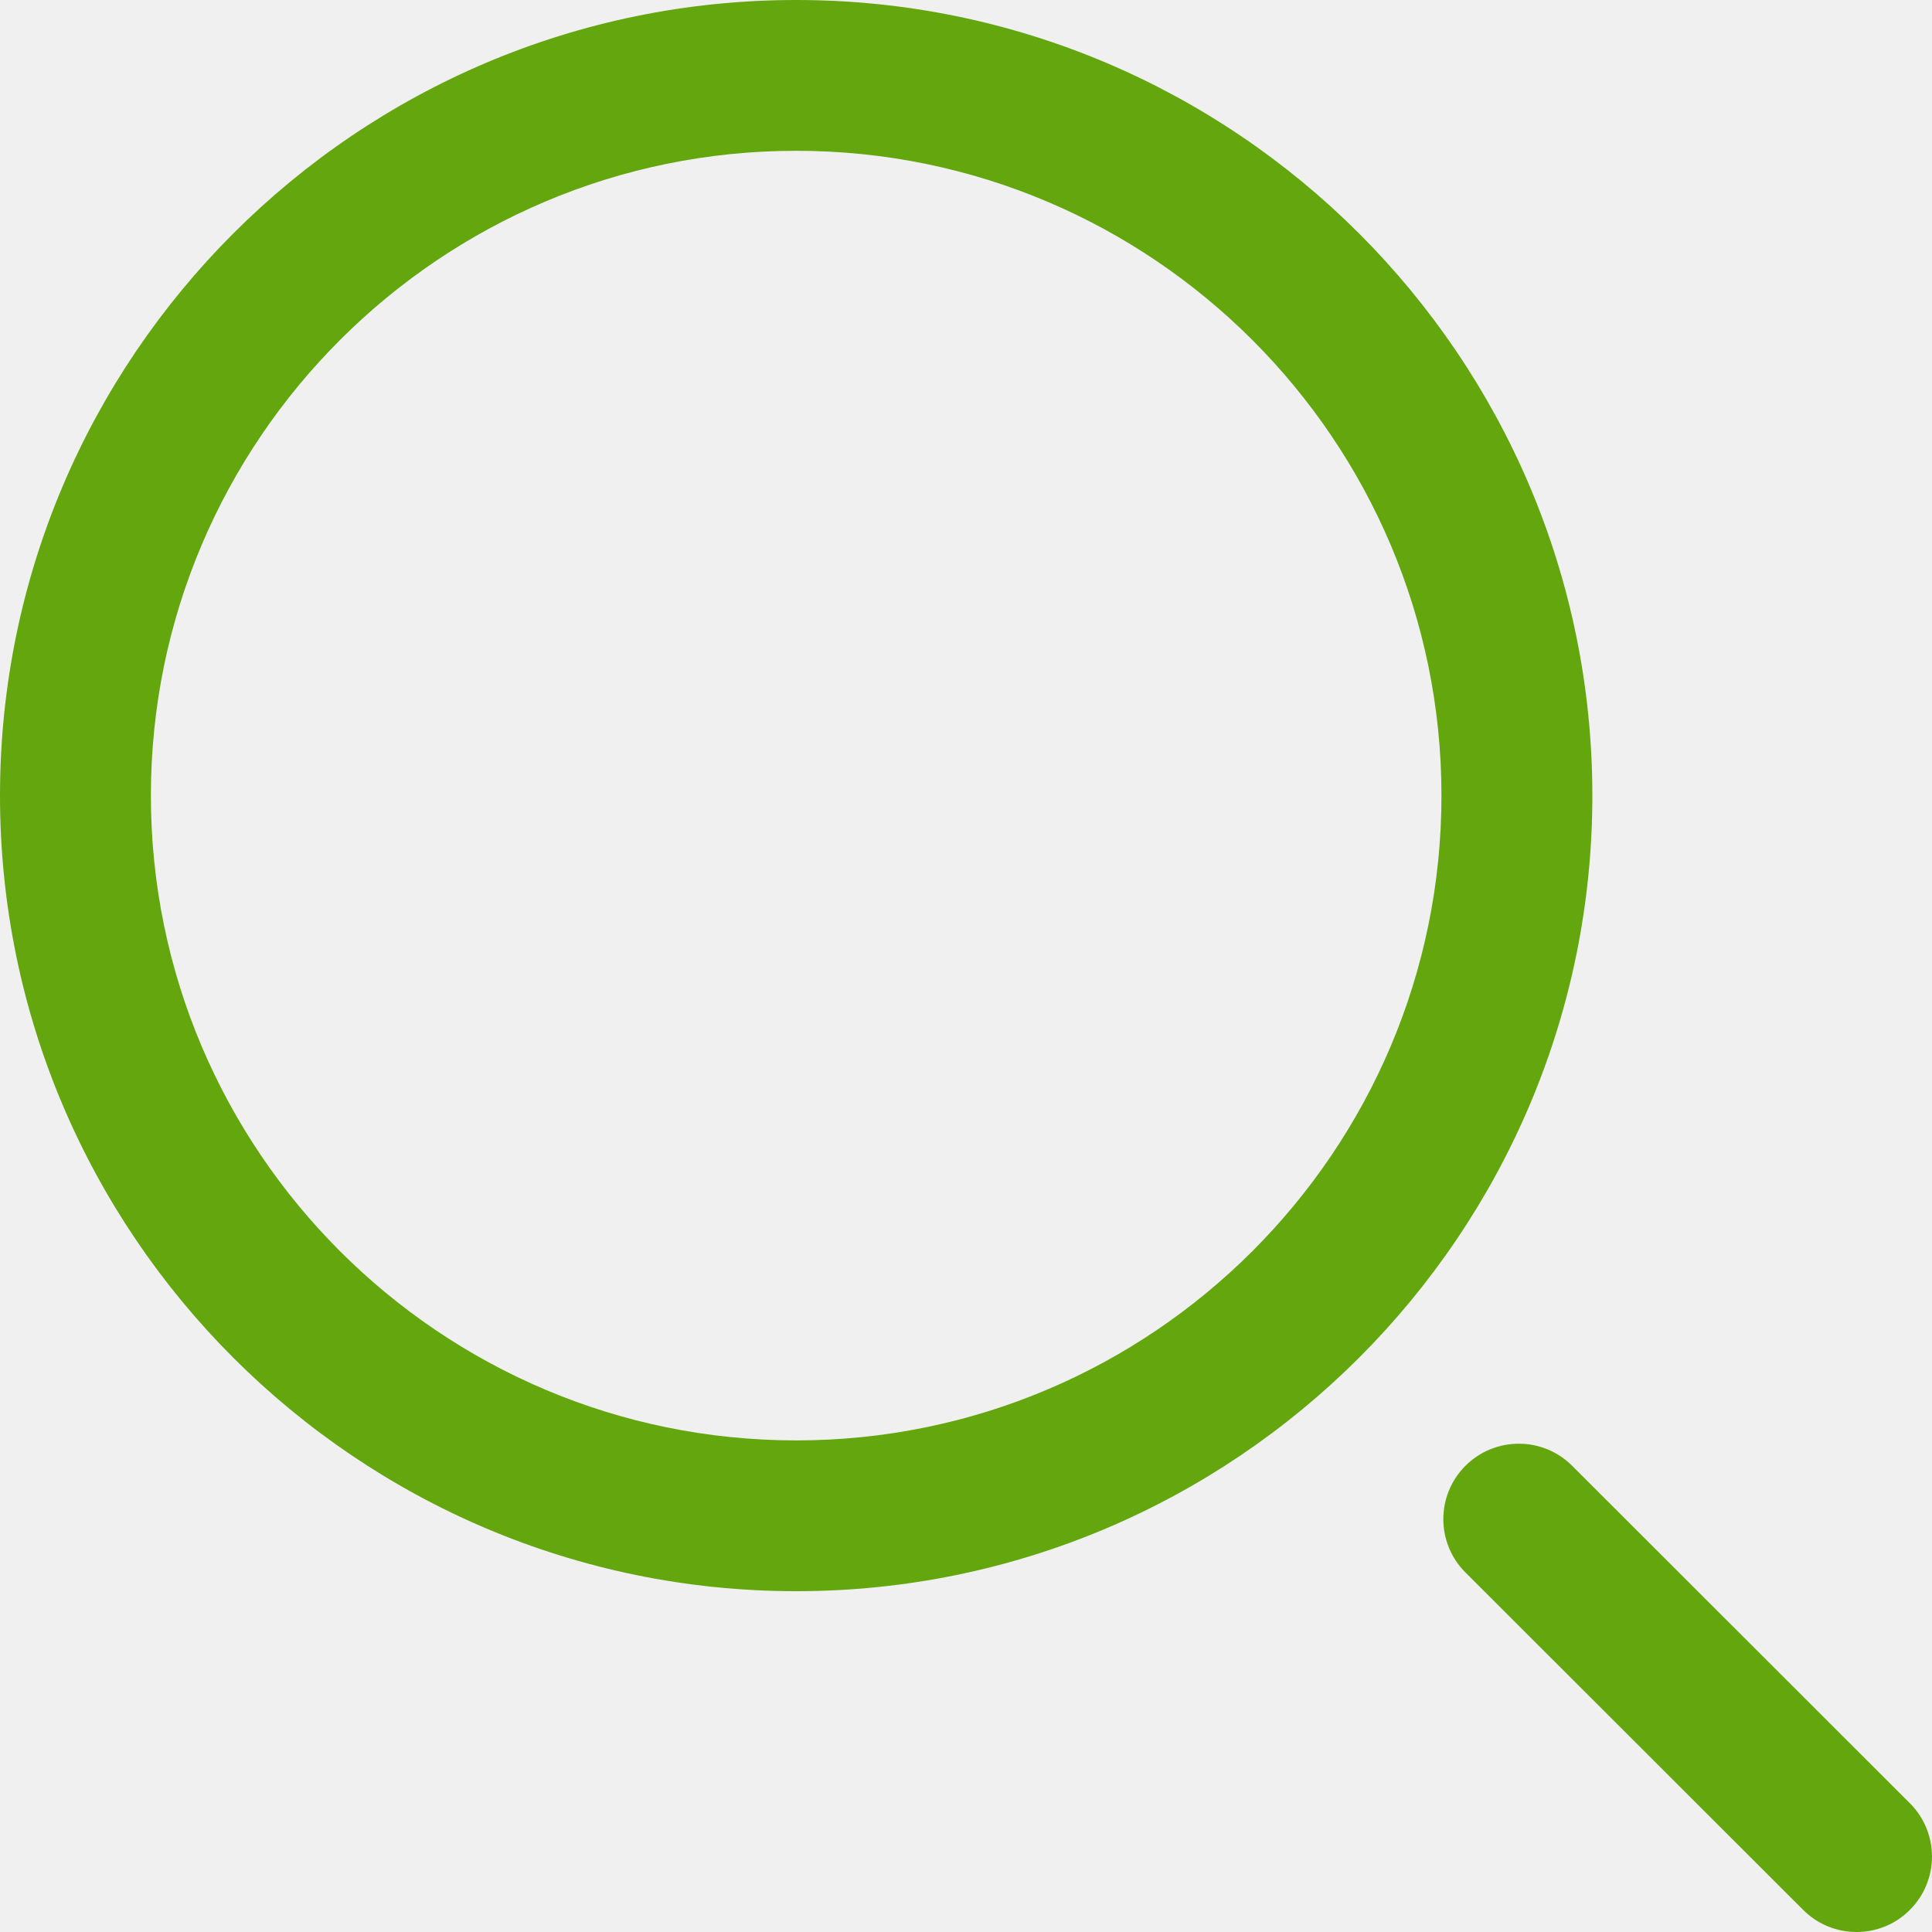
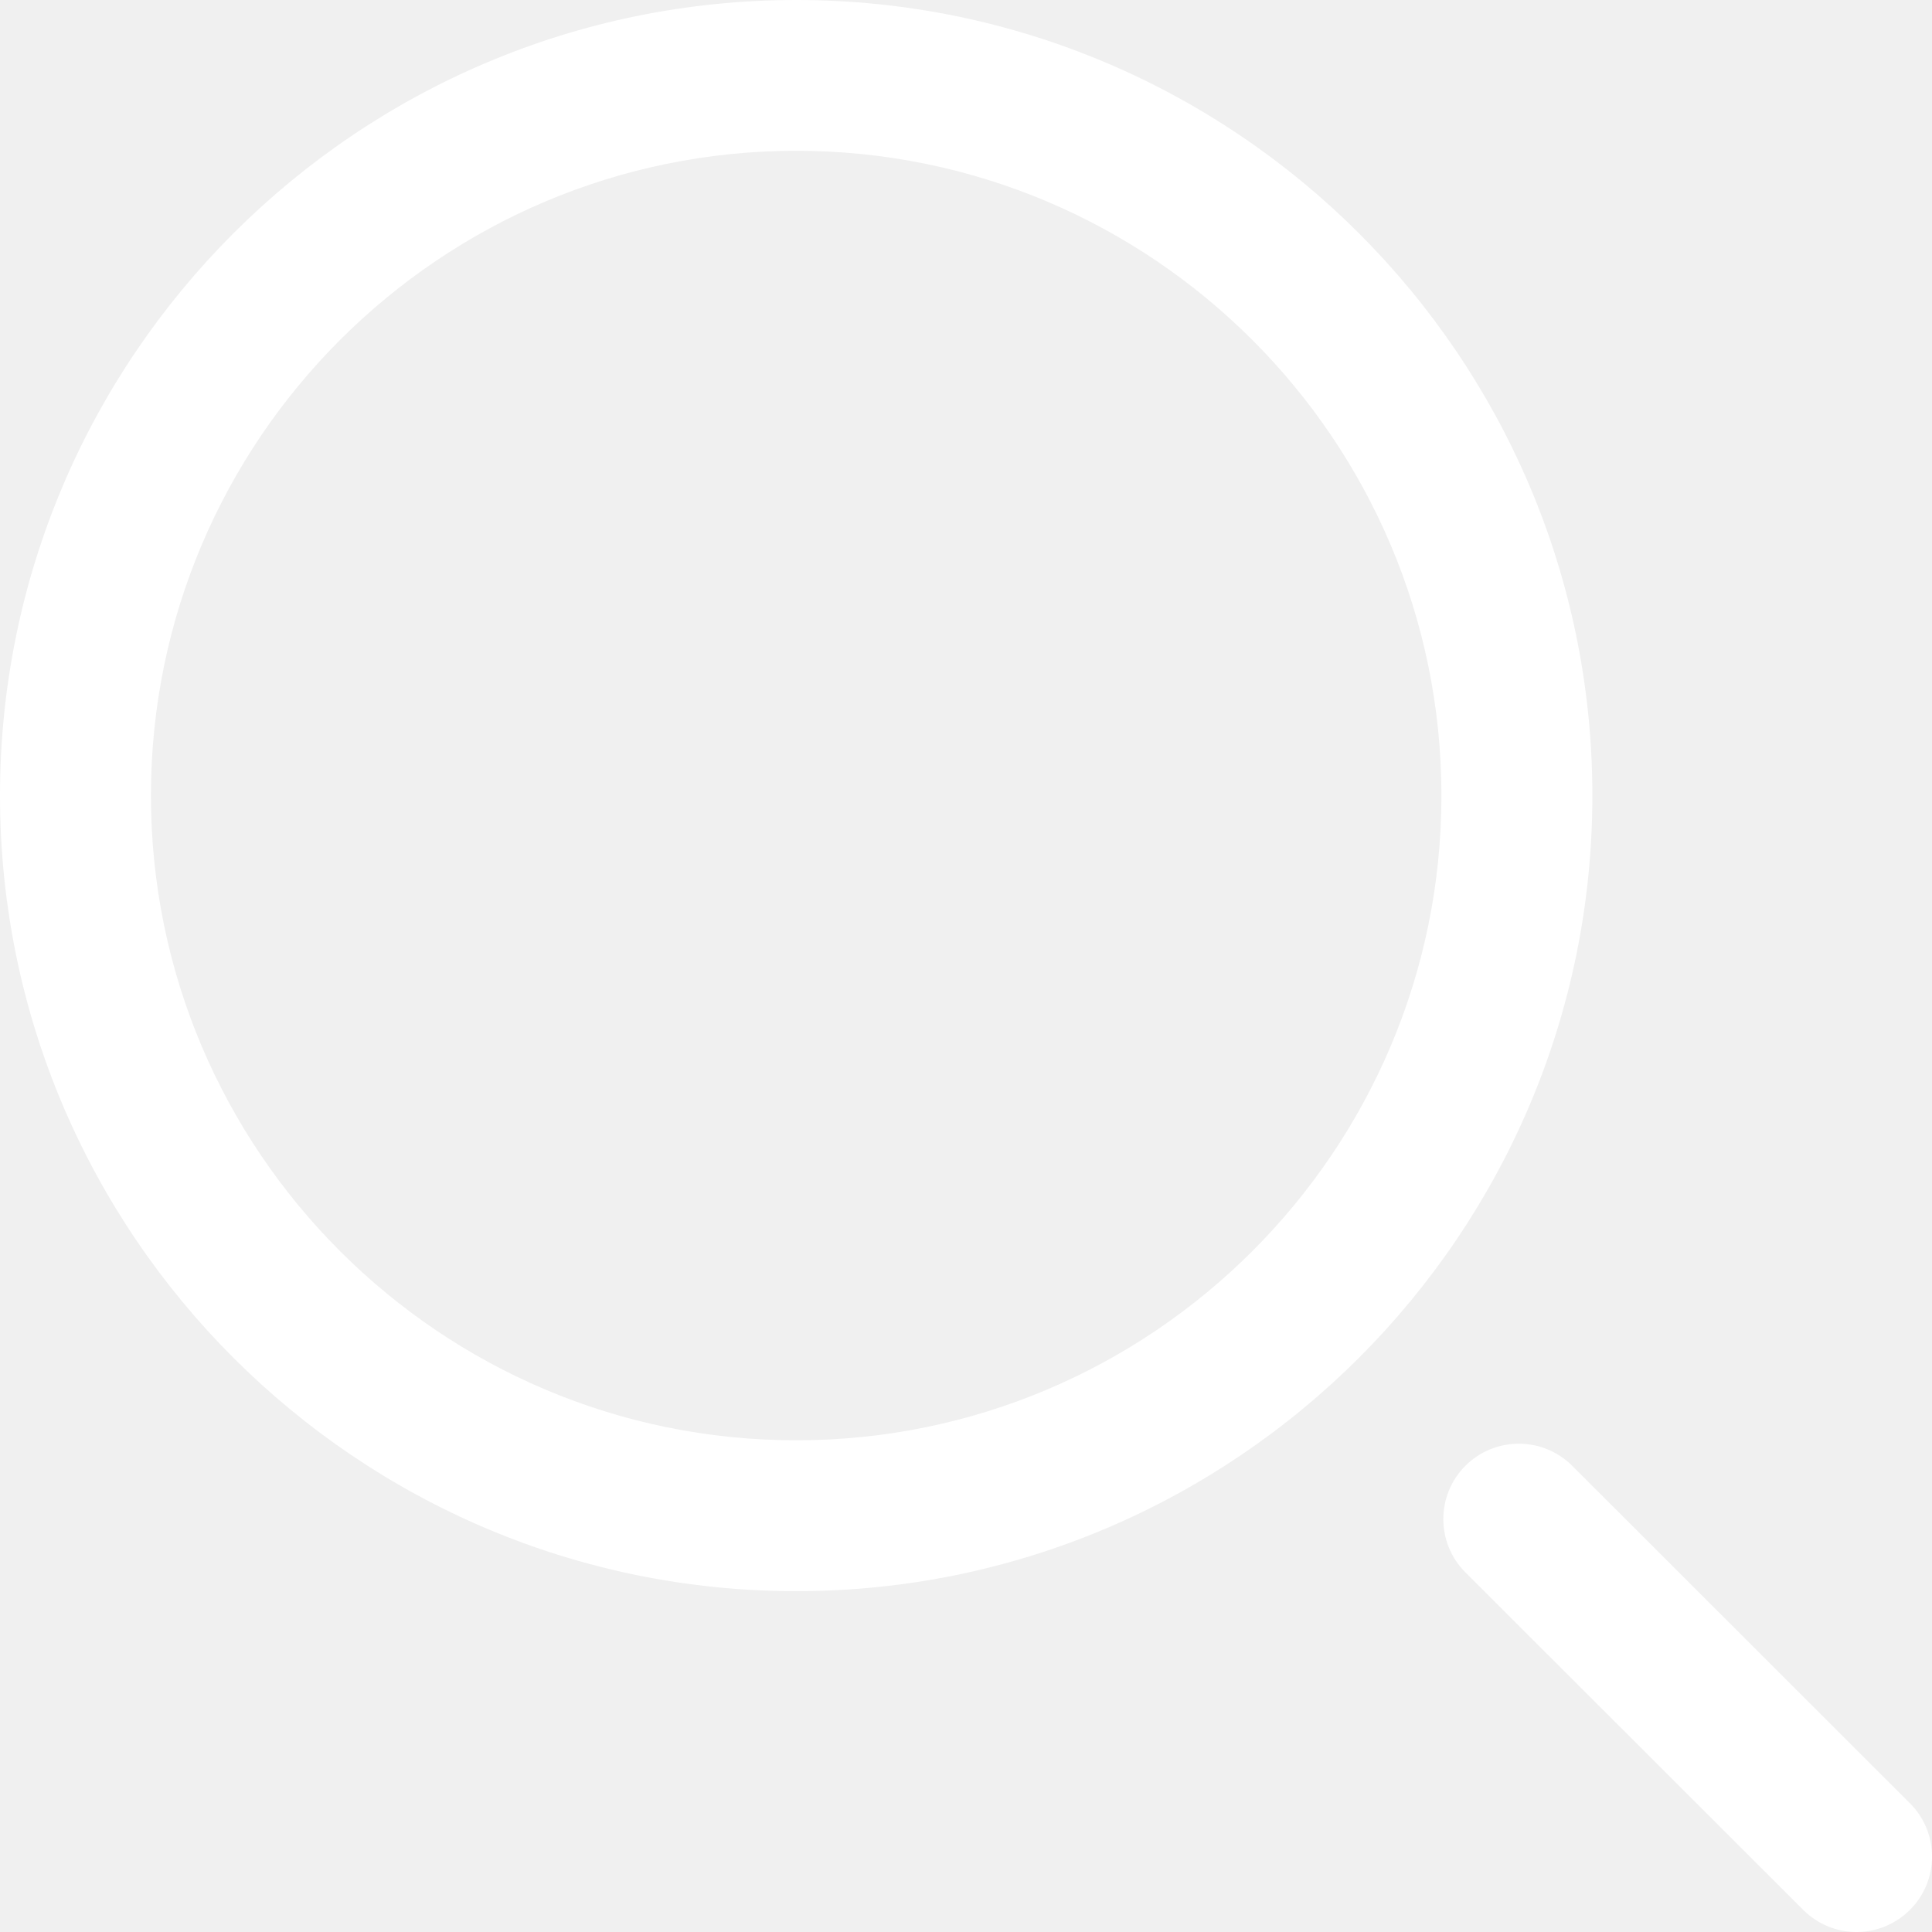
- <svg xmlns="http://www.w3.org/2000/svg" width="20" height="20" viewBox="0 0 20 20" fill="none">
-   <path d="M8.242 16.472C3.697 16.472 0 12.777 0 8.236C0 3.695 3.697 0 8.242 0C12.787 0 16.484 3.695 16.484 8.236C16.484 12.777 12.787 16.472 8.242 16.472ZM8.242 1.561C4.559 1.561 1.562 4.556 1.562 8.236C1.562 11.916 4.559 14.911 8.242 14.911C11.925 14.911 14.922 11.916 14.922 8.236C14.922 4.556 11.925 1.561 8.242 1.561ZM19.771 19.771C20.076 19.466 20.076 18.972 19.771 18.667L16.275 15.174C15.97 14.869 15.475 14.869 15.17 15.174C14.865 15.479 14.865 15.973 15.17 16.278L18.666 19.771C18.819 19.924 19.019 20 19.219 20C19.419 20 19.619 19.924 19.771 19.771Z" fill="#63A60E" />
+ <svg xmlns="http://www.w3.org/2000/svg" width="24" height="24" viewBox="0 0 24 24" fill="none">
+   <path d="M9.891 19.766C4.437 19.766 0 15.332 0 9.883C0 4.433 4.437 -0 9.891 -0C15.344 -0 19.781 4.433 19.781 9.883C19.781 15.332 15.344 19.766 9.891 19.766ZM9.891 1.873C5.471 1.873 1.875 5.466 1.875 9.883C1.875 14.299 5.471 17.892 9.891 17.892C14.31 17.892 17.906 14.299 17.906 9.883C17.906 5.466 14.31 1.873 9.891 1.873ZM23.726 23.725C24.092 23.36 24.092 22.766 23.726 22.401L19.53 18.208C19.164 17.843 18.57 17.843 18.204 18.208C17.838 18.574 17.838 19.167 18.204 19.533L22.4 23.725C22.583 23.908 22.823 24 23.063 24C23.302 24 23.542 23.908 23.726 23.725Z" fill="white" />
</svg>
